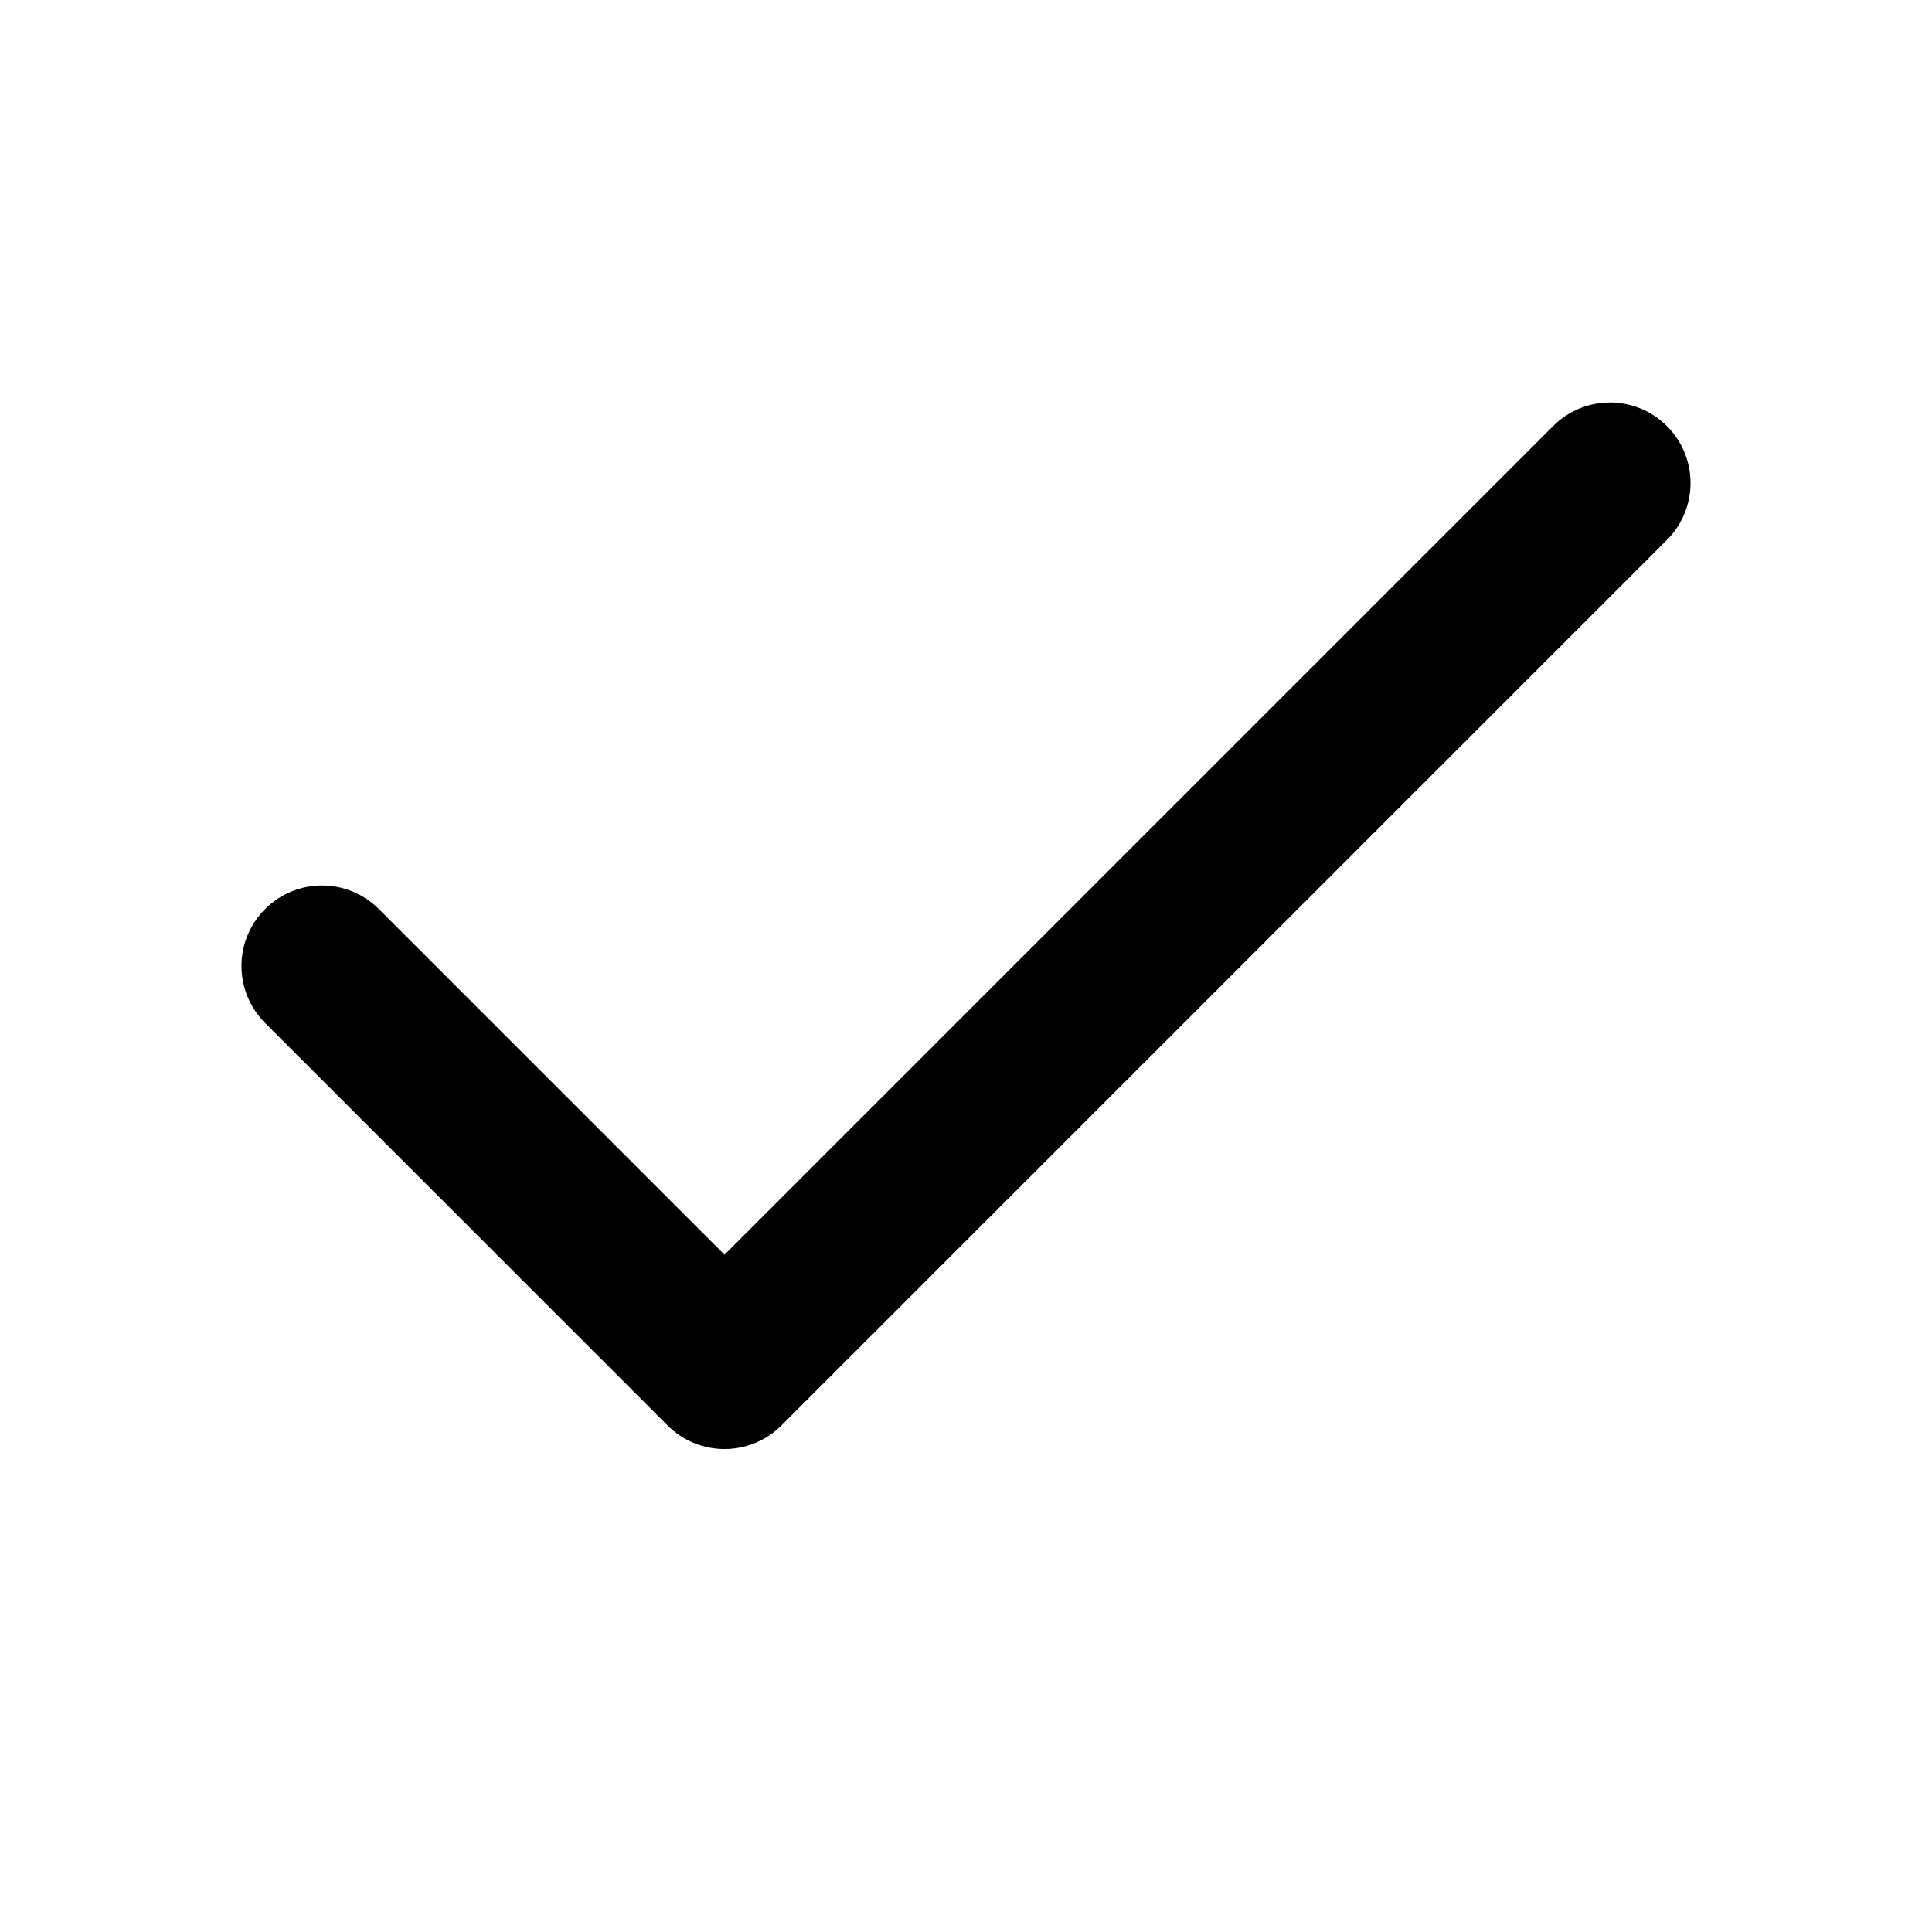
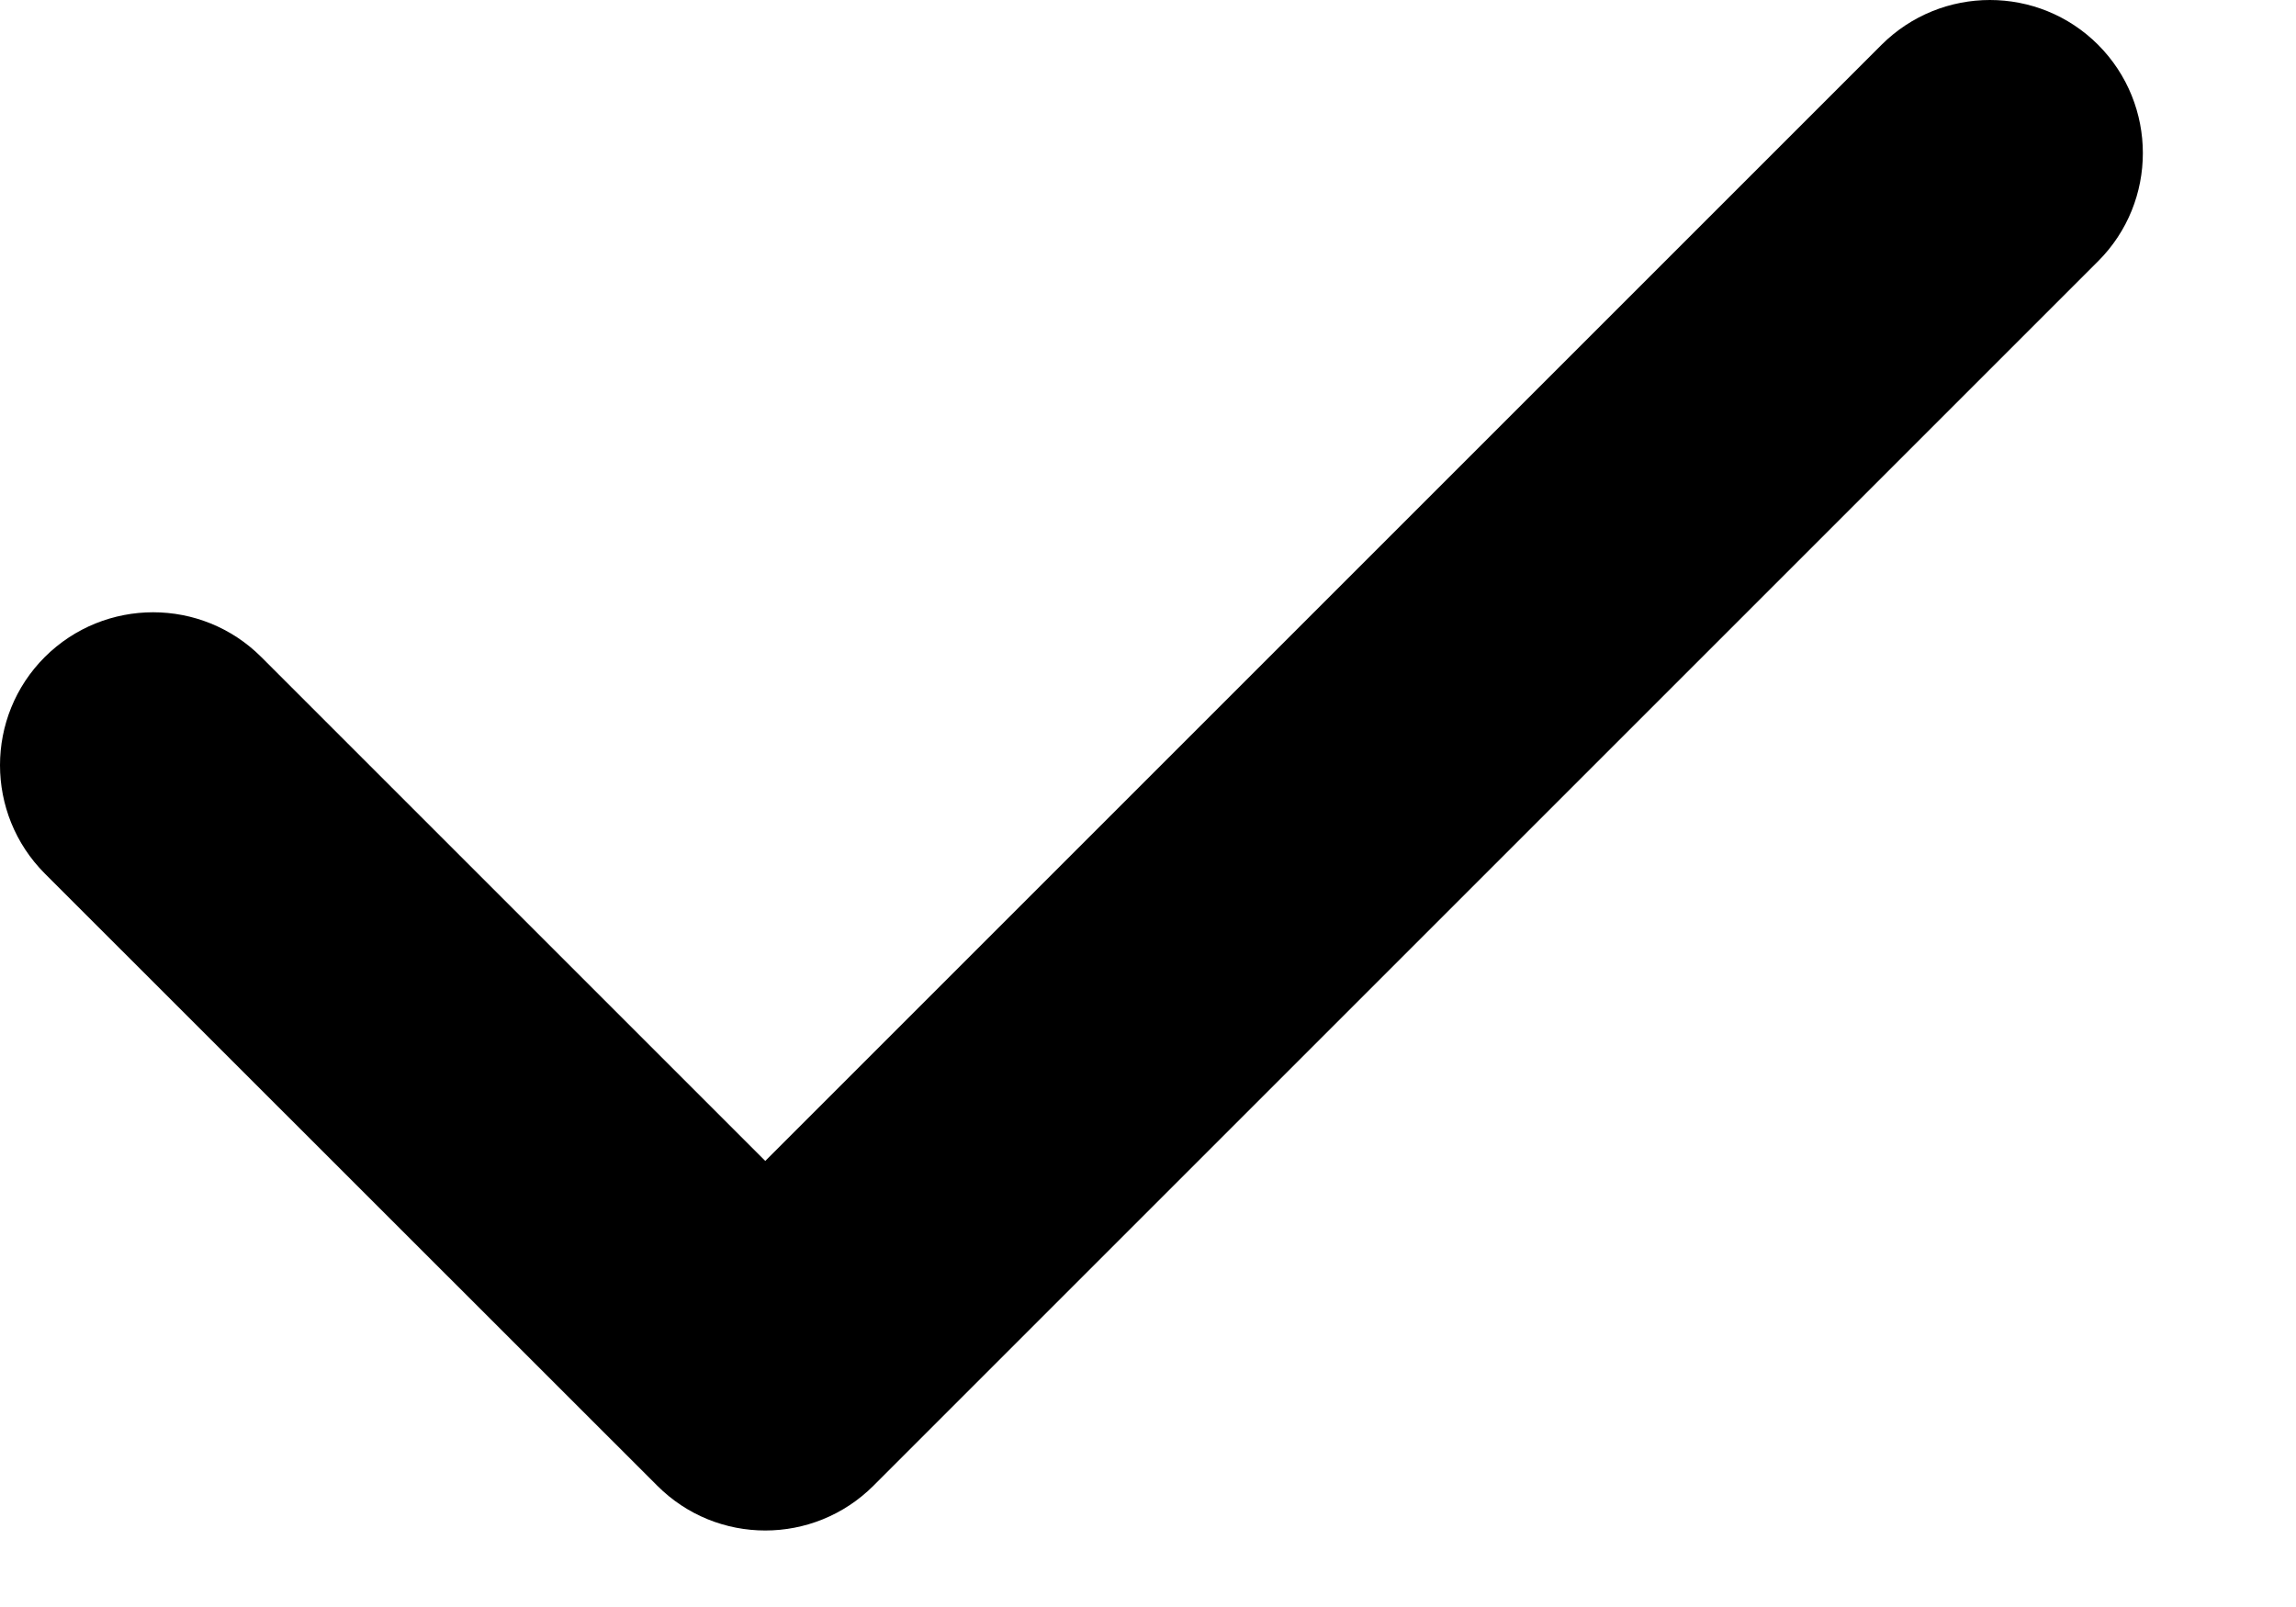
- <svg xmlns="http://www.w3.org/2000/svg" width="24" height="24" viewBox="0 0 24 24" fill="none">
-   <path d="M19.293 5.293C19.683 4.902 20.316 4.902 20.707 5.293C21.098 5.683 21.098 6.316 20.707 6.707L9.707 17.707C9.316 18.098 8.683 18.098 8.293 17.707L3.293 12.707C2.902 12.316 2.902 11.683 3.293 11.293C3.683 10.902 4.316 10.902 4.707 11.293L9 15.586L19.293 5.293Z" fill="currentColor" />
+ <svg xmlns="http://www.w3.org/2000/svg" width="10" height="7" viewBox="0 0 10 7" fill="none">
+   <path fill-rule="evenodd" clip-rule="evenodd" d="M9.138 0.195C9.398 0.456 9.398 0.878 9.138 1.138L3.805 6.471C3.544 6.732 3.122 6.732 2.862 6.471L0.195 3.805C-0.065 3.544 -0.065 3.122 0.195 2.862C0.456 2.602 0.878 2.602 1.138 2.862L3.333 5.057L8.195 0.195C8.456 -0.065 8.878 -0.065 9.138 0.195Z" fill="currentColor" />
</svg>
